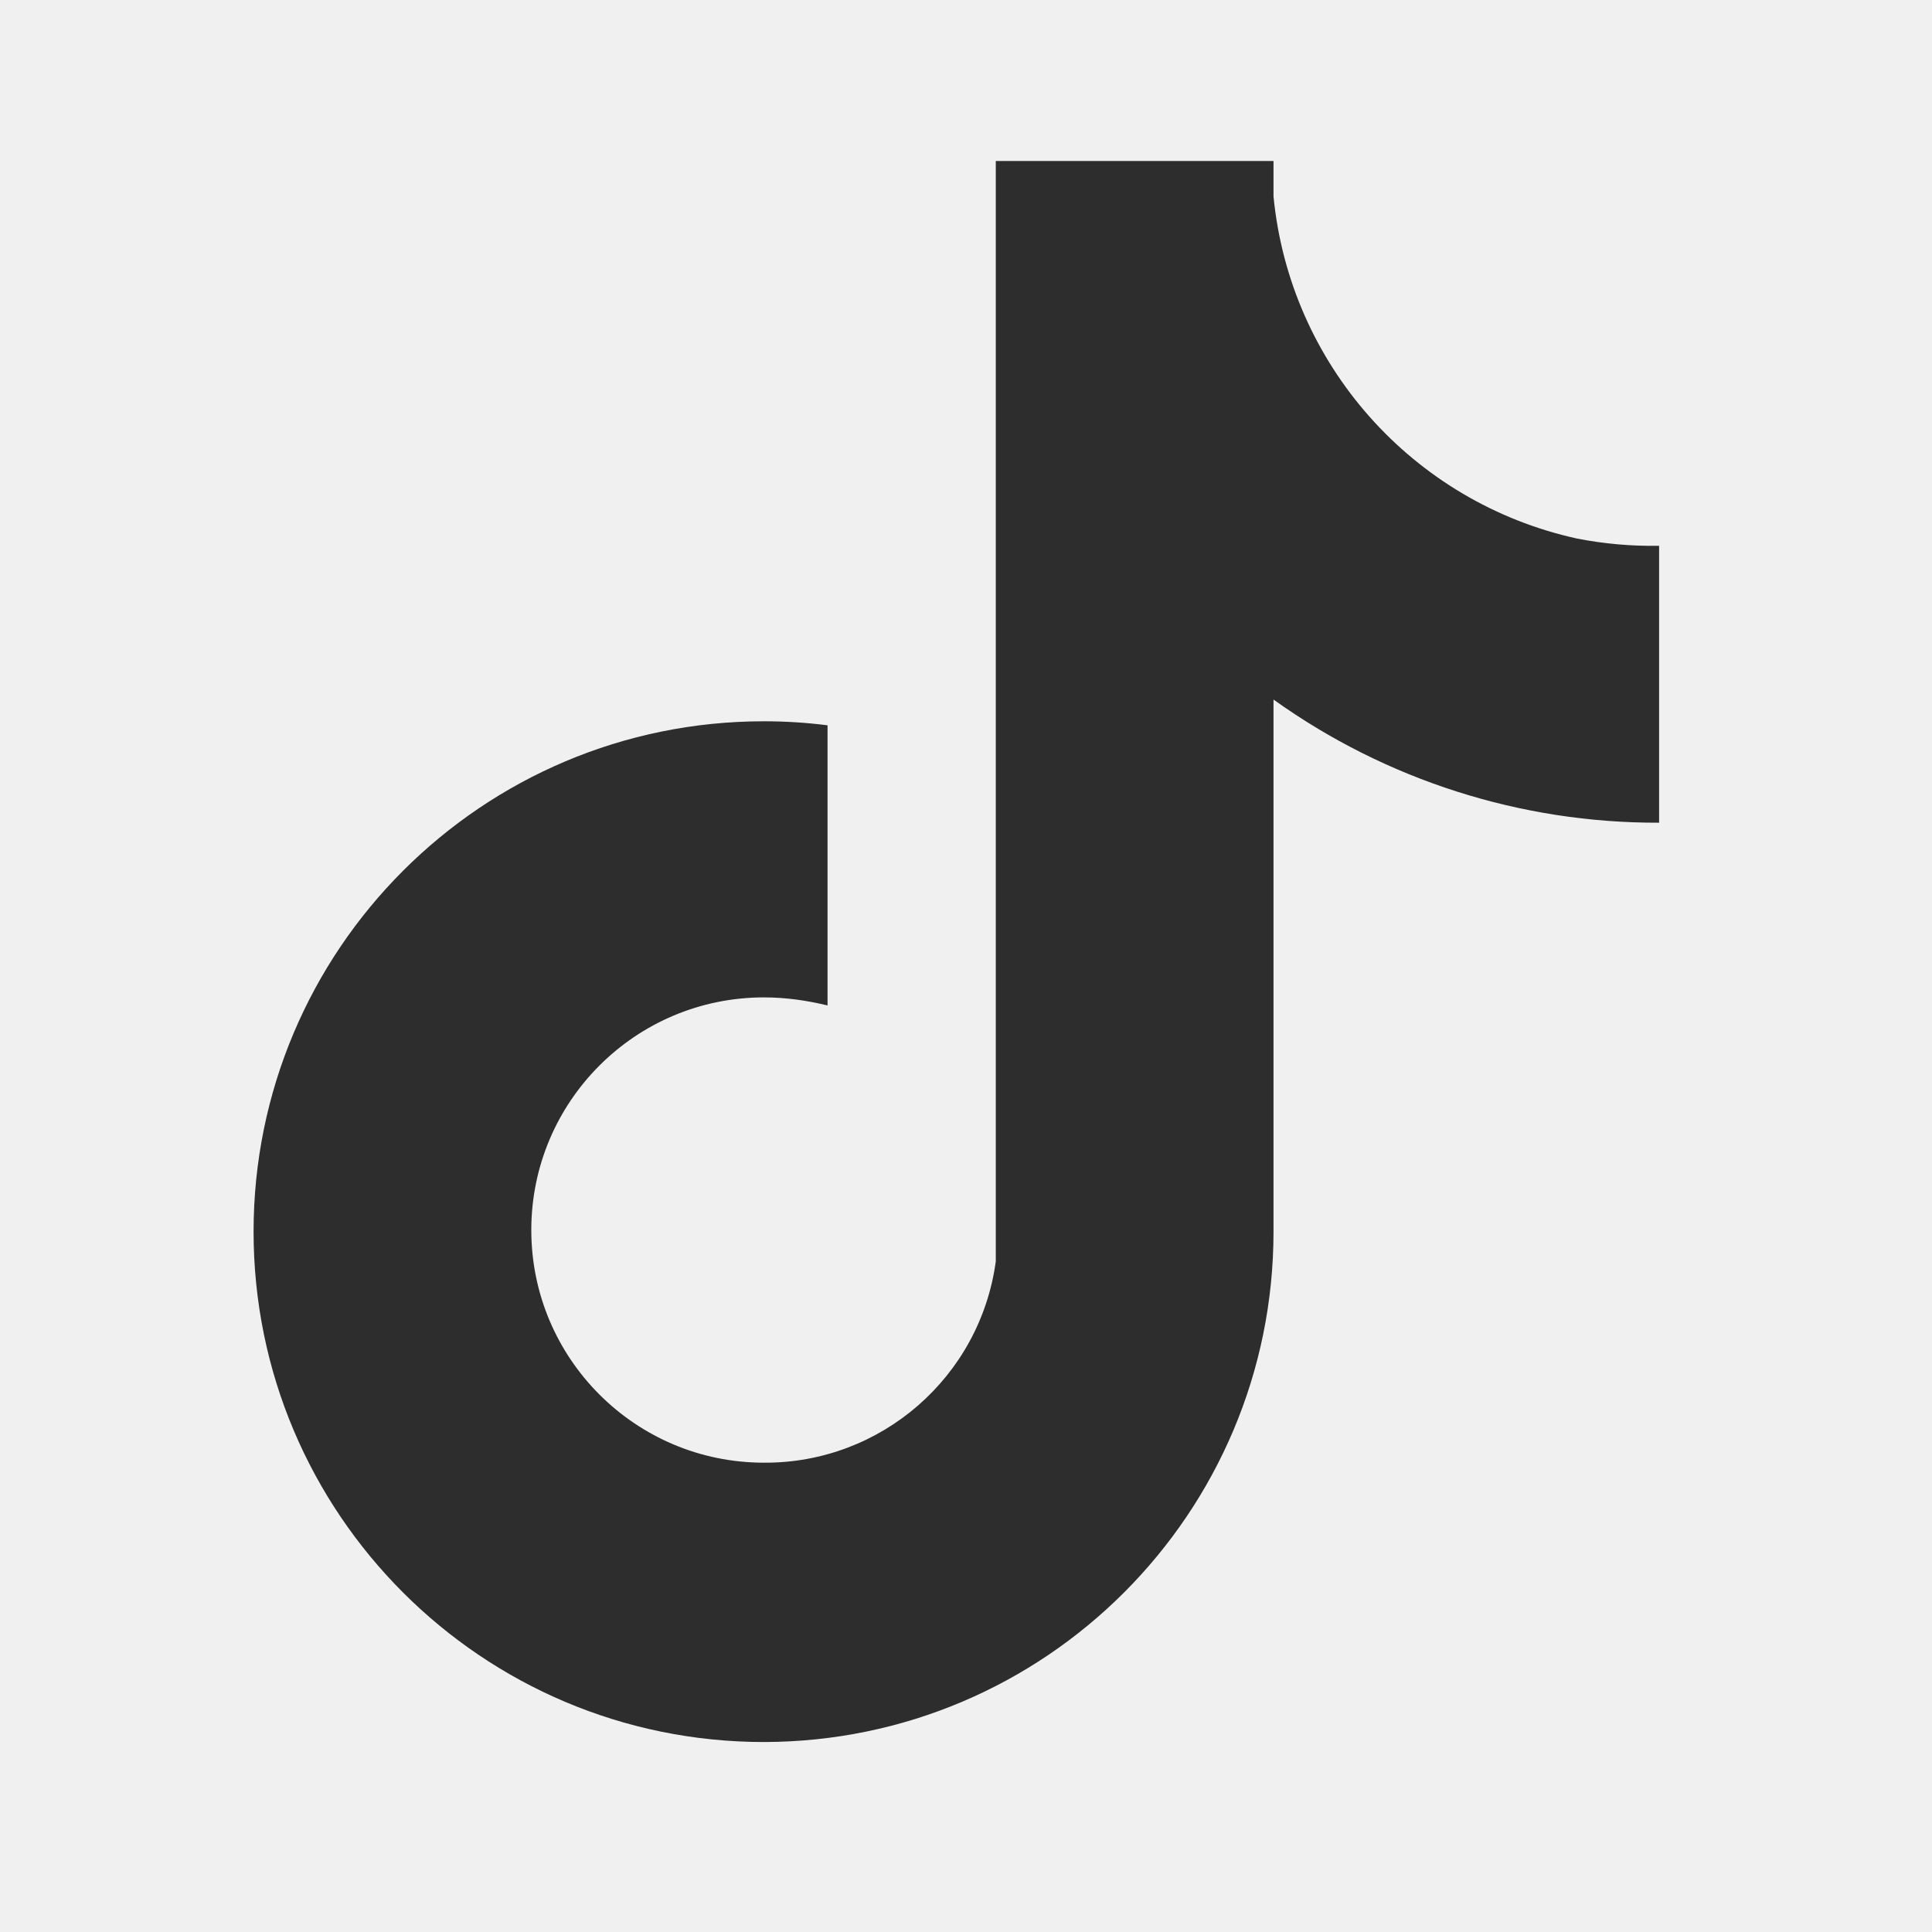
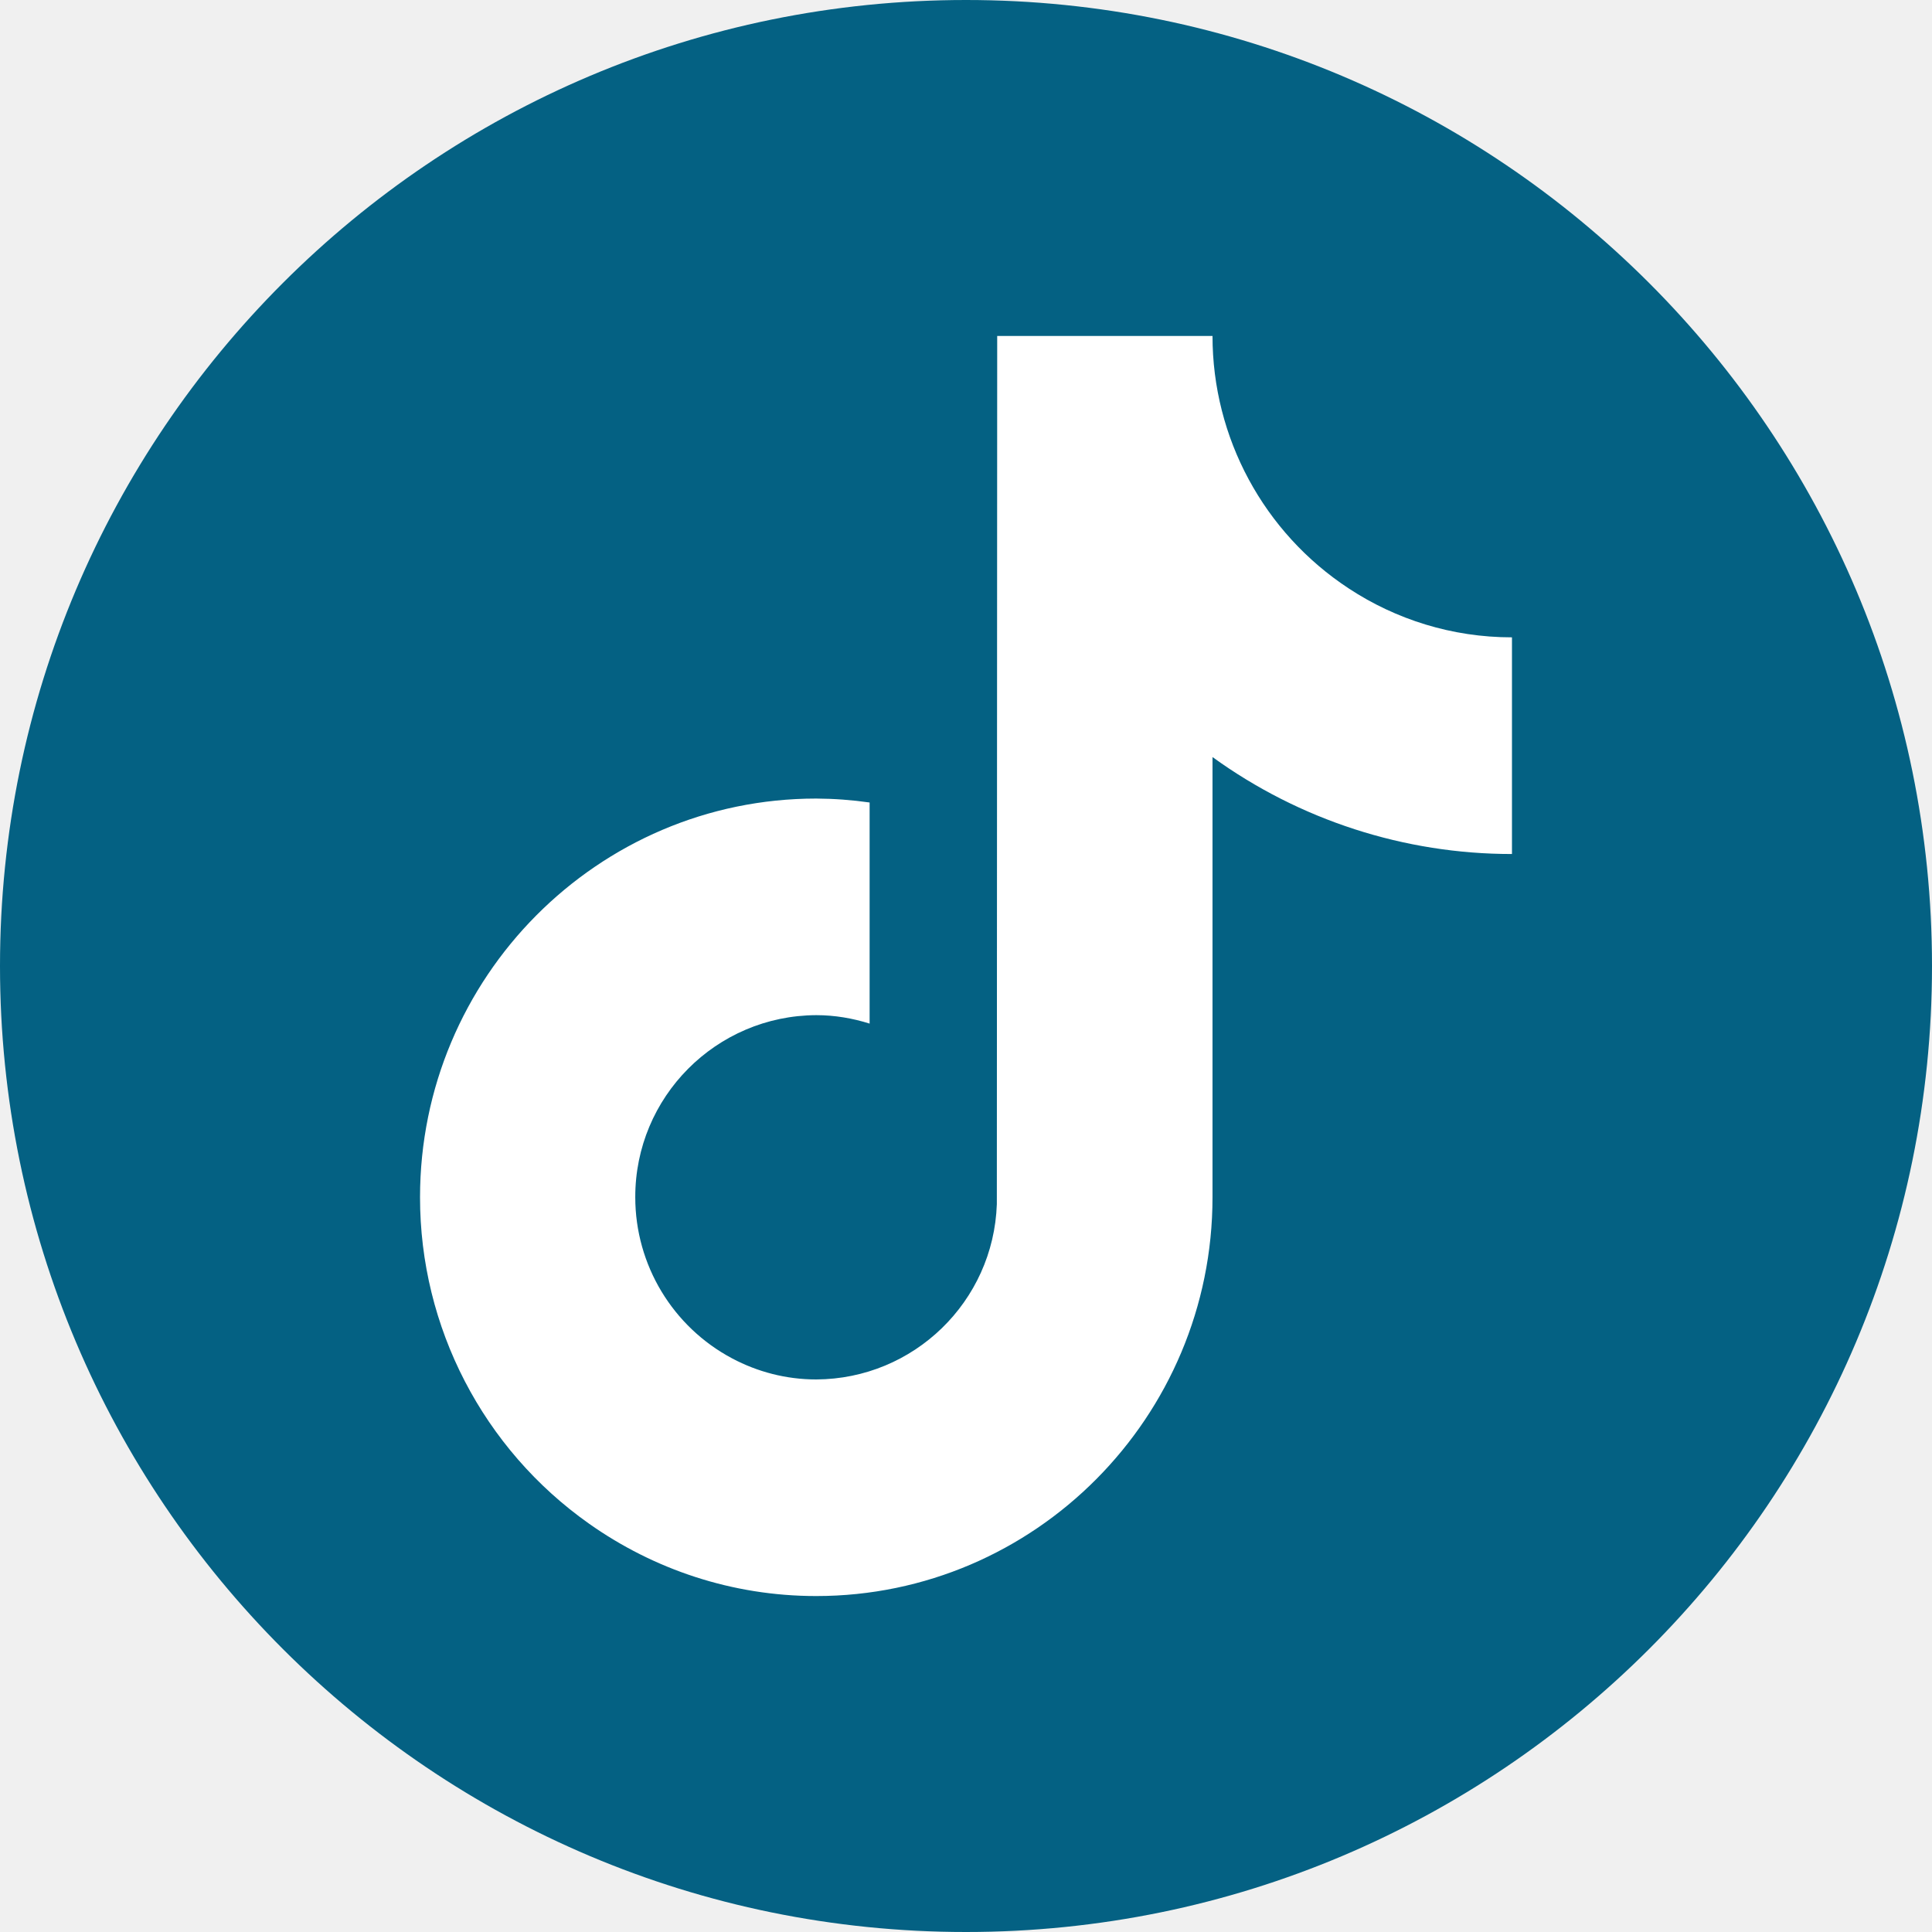
- <svg xmlns="http://www.w3.org/2000/svg" viewBox="0 0 24 24" fill="#2d2d2d">
-   <path d="M19.59 6.69a4.83 4.83 0 0 1-3.77-4.25V2h-3.45v13.67a2.89 2.89 0 0 1-2.88 2.5 2.89 2.89 0 0 1-2.89-2.89 2.89 2.89 0 0 1 2.89-2.89c.28 0 .54.04.79.1V9.01a6.27 6.27 0 0 0-.79-.05 6.34 6.34 0 0 0-6.34 6.34 6.34 6.34 0 0 0 6.34 6.34 6.34 6.34 0 0 0 6.33-6.34V8.69a8.18 8.18 0 0 0 4.79 1.53V6.78a4.85 4.85 0 0 1-1.02-.09z" />
+ <svg xmlns="http://www.w3.org/2000/svg" width="27" height="27" viewBox="0 0 27 27">
+   <g fill="none" fill-rule="evenodd">
+     <path fill="#046183" d="M27 13.5C27 20.956 20.956 27 13.5 27S0 20.956 0 13.5 6.044 0 13.5 0 27 6.044 27 13.5" />
+     <path fill="#fff" d="M18.851 8.225a4.22 4.22 0 0 1-1.906-3.53h-3.009l-.005 12.133a2.537 2.537 0 0 1-2.524 2.45c-.423 0-.822-.107-1.173-.293a2.55 2.55 0 0 1-1.356-2.253 2.54 2.54 0 0 1 2.53-2.545c.26 0 .51.044.745.118v-3.09a5.5 5.5 0 0 0-.746-.055c-3.053 0-5.537 2.5-5.537 5.572a5.58 5.58 0 0 0 2.364 4.563c.9.635 1.993 1.01 3.173 1.01 3.054 0 5.538-2.5 5.538-5.573V10.58a7.13 7.13 0 0 0 4.185 1.355V8.907c-.84 0-1.623-.251-2.279-.682" />
+   </g>
</svg>
